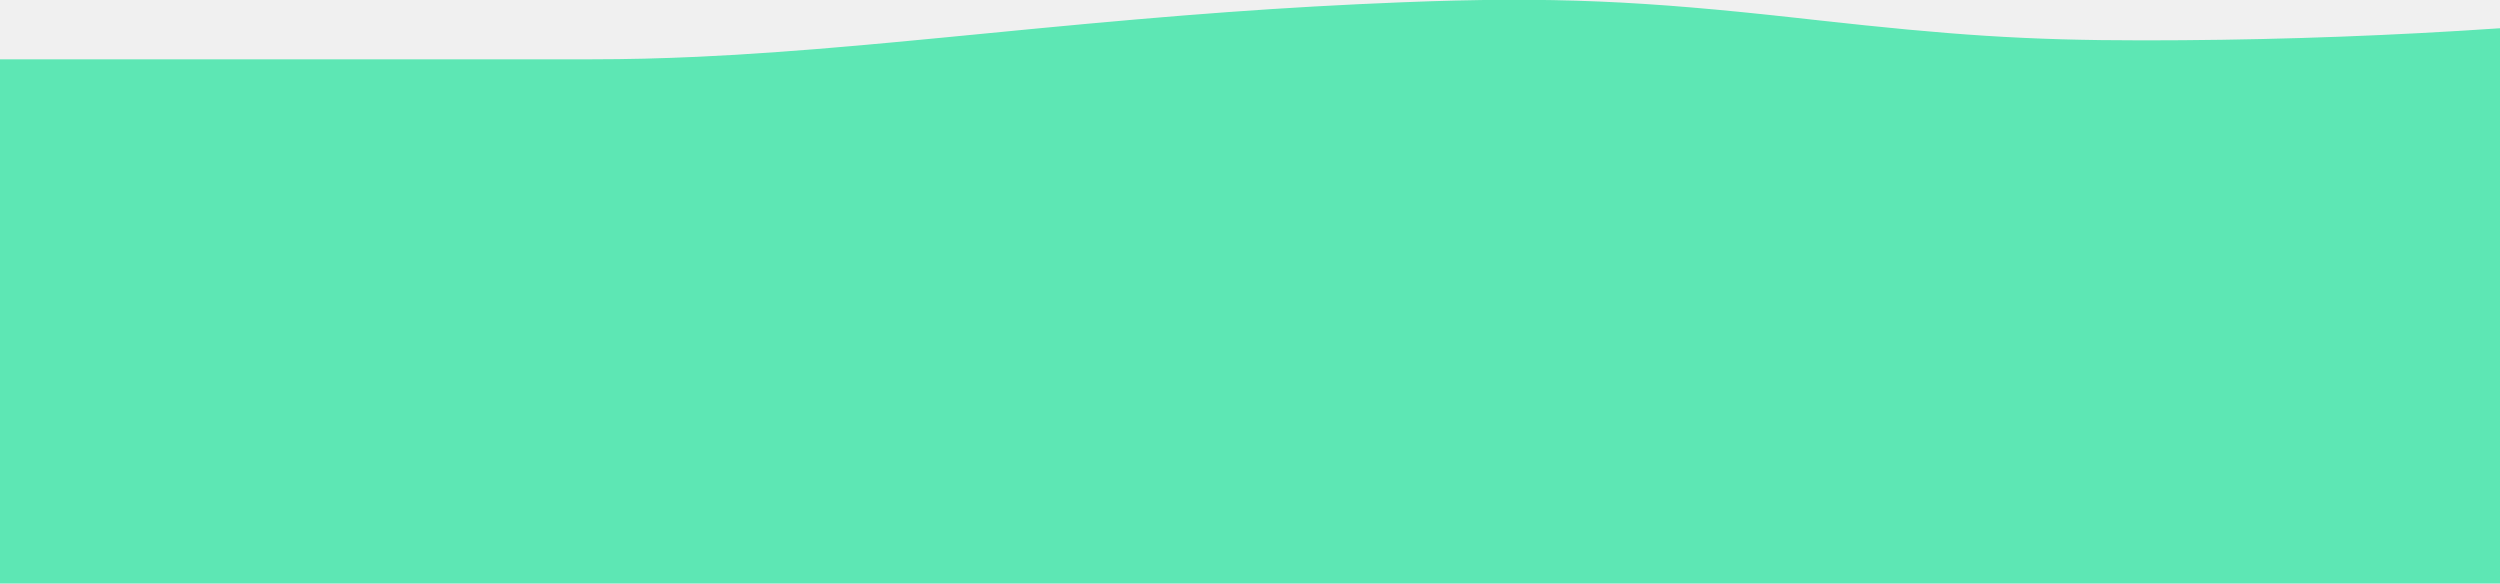
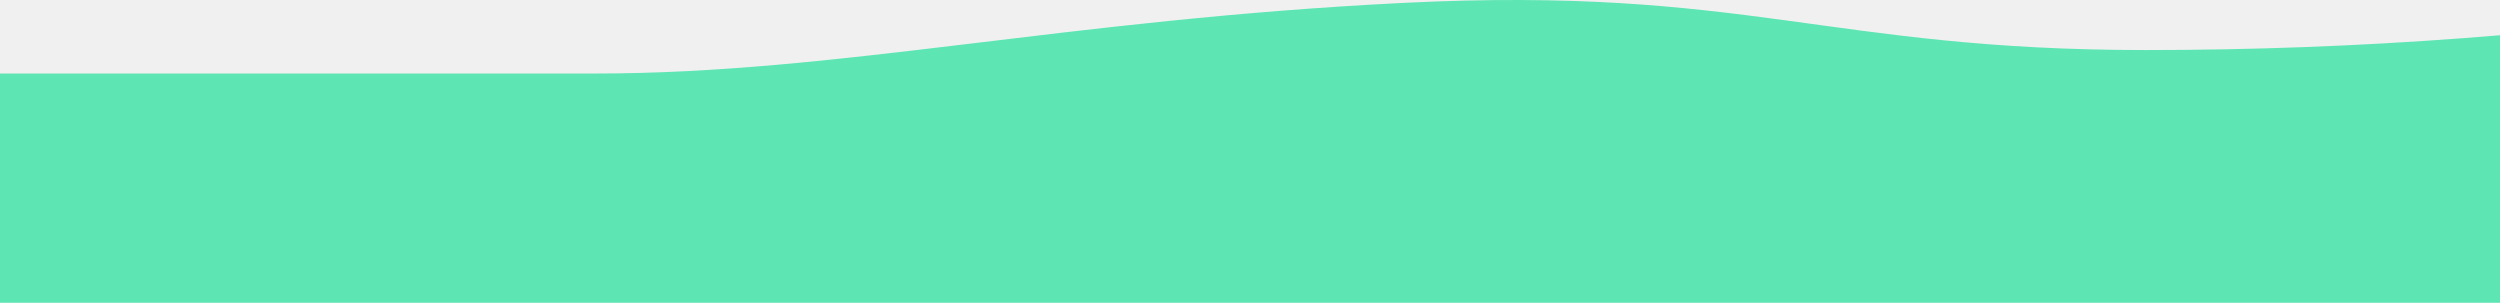
- <svg xmlns="http://www.w3.org/2000/svg" xmlns:xlink="http://www.w3.org/1999/xlink" width="1024px" height="239px" viewBox="0 0 1024 239" version="1.1">
+ <svg xmlns="http://www.w3.org/2000/svg" xmlns:xlink="http://www.w3.org/1999/xlink" width="1024px" height="124px" viewBox="0 0 1024 124" version="1.1">
  <defs>
-     <rect id="path-1" x="0" y="0" width="1024" height="240" />
+     <rect id="path-1" x="0" y="0" width="1024" height="124" />
  </defs>
  <g id="V2-Site" stroke="none" stroke-width="1" fill="none" fill-rule="evenodd">
-     <g id="Desktop-Copy" transform="translate(0, -2546)">
-       <g id="Group-29" transform="translate(0, 2545)">
+     <g id="Desktop-Copy" transform="translate(0, -2547)">
+       <g id="Group-29" transform="translate(0, 2547)">
        <mask id="mask-2" fill="white">
          <use xlink:href="#path-1" />
        </mask>
        <g id="Mask" />
-         <g opacity="0.7" mask="url(#mask-2)" fill="#1EE29A">
-           <g transform="translate(-248, 1)">
-             <path d="M247.272,24.789 L104.917,245.5 L1383.5,245.5 L1383.5,1.505 C1298.428,11.857 1212.536,17.034 1125.824,17.034 C1077.602,17.034 1046.932,14.824 992.277,8.764 C991.283,8.653 987.692,8.255 987.895,8.277 C986.137,8.082 984.813,7.936 983.519,7.793 C921.372,0.924 884.051,-1.032 822.19,1.44 C773.316,3.393 730.81,6.616 671.673,12.279 C663.505,13.062 635.983,15.739 635.554,15.78 C621.505,17.139 611.001,18.126 600.861,19.028 C575.285,21.304 554.142,22.826 533.845,23.757 C518.949,24.44 504.682,24.789 490.663,24.789 C383.537,24.789 383.465,24.789 247.272,24.789 Z" id="Rectangle-4" stroke="#1EE29A" stroke-width="1" opacity="0.999" />
-             <rect id="Rectangle-5" stroke="none" x="0" y="223.416" width="1310" height="13.711" />
+         <g mask="url(#mask-2)" fill="#1EE29A" fill-opacity="0.7" id="Rectangle-4" opacity="0.999">
+           <g transform="translate(-143, 0)">
+             <path d="M143,30.114 C238.855,30.114 320.076,30.114 386.663,30.114 C486.543,30.114 578.226,8.099 718.17,1.166 C858.114,-5.768 891.5,20.499 1021.824,20.499 C1108.706,20.499 1194.765,14.054 1280,1.166 L1280,305 L0,305 L143,30.114 Z" />
          </g>
        </g>
      </g>
    </g>
  </g>
</svg>
